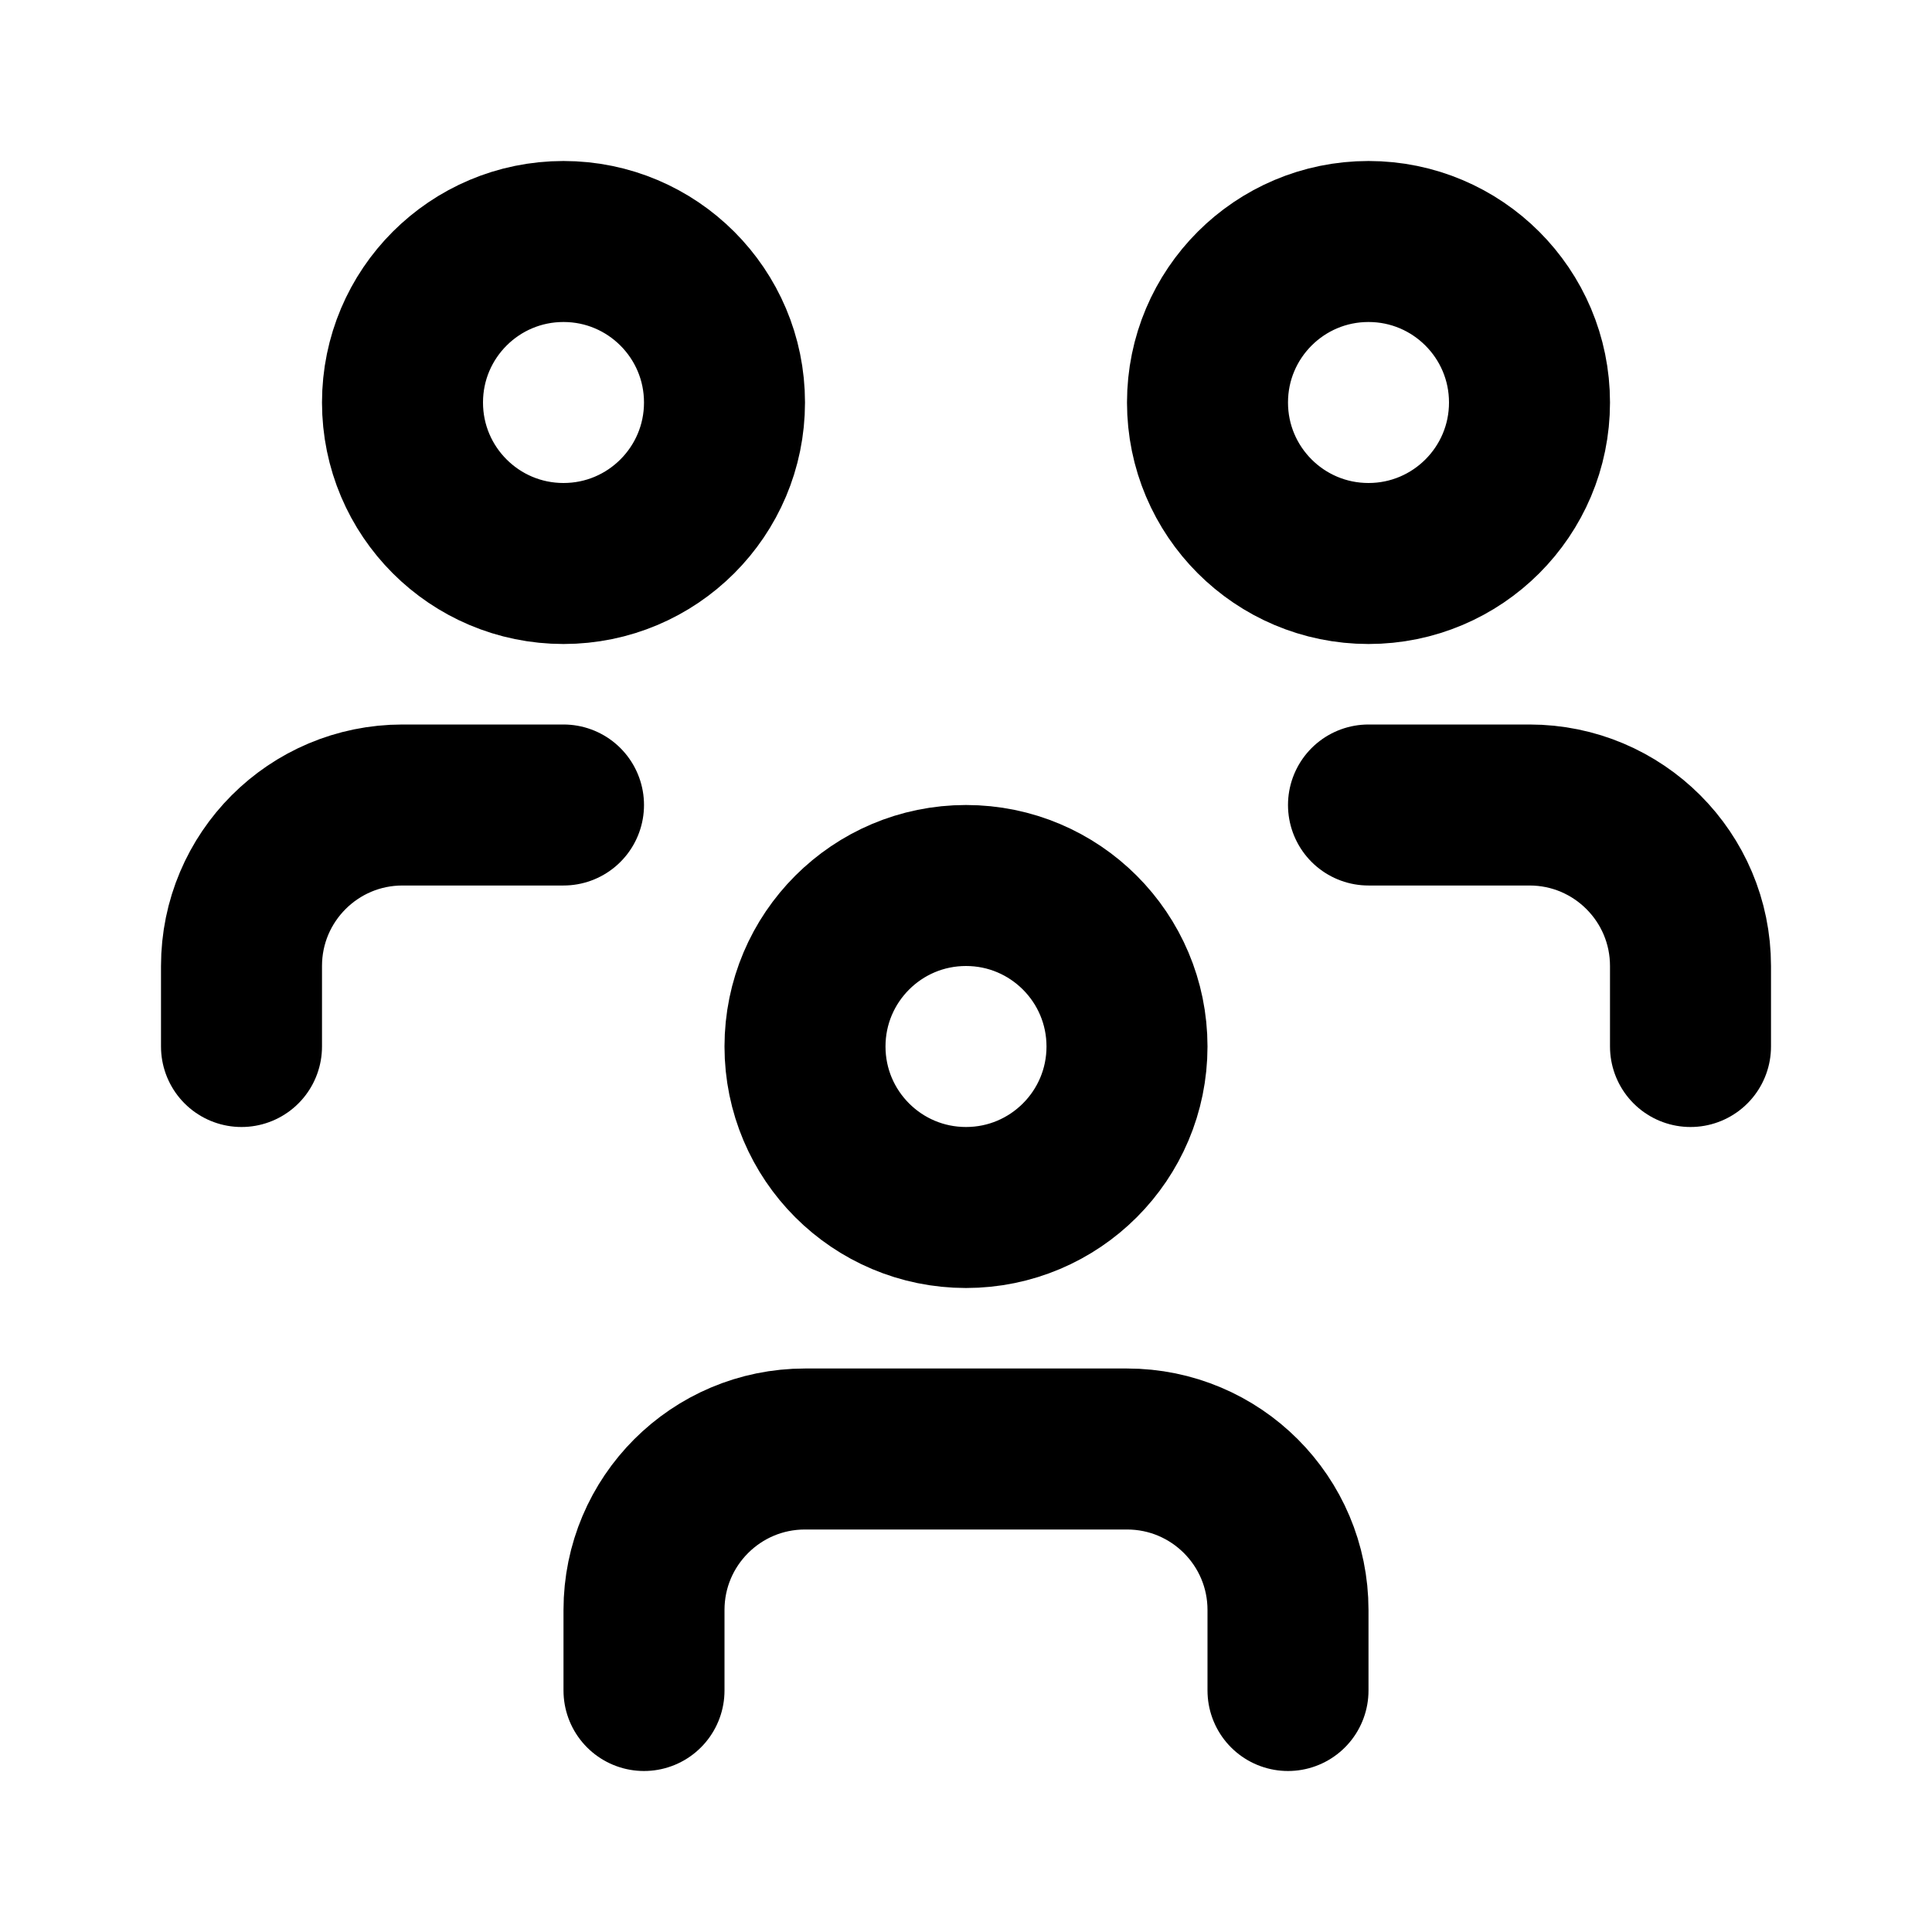
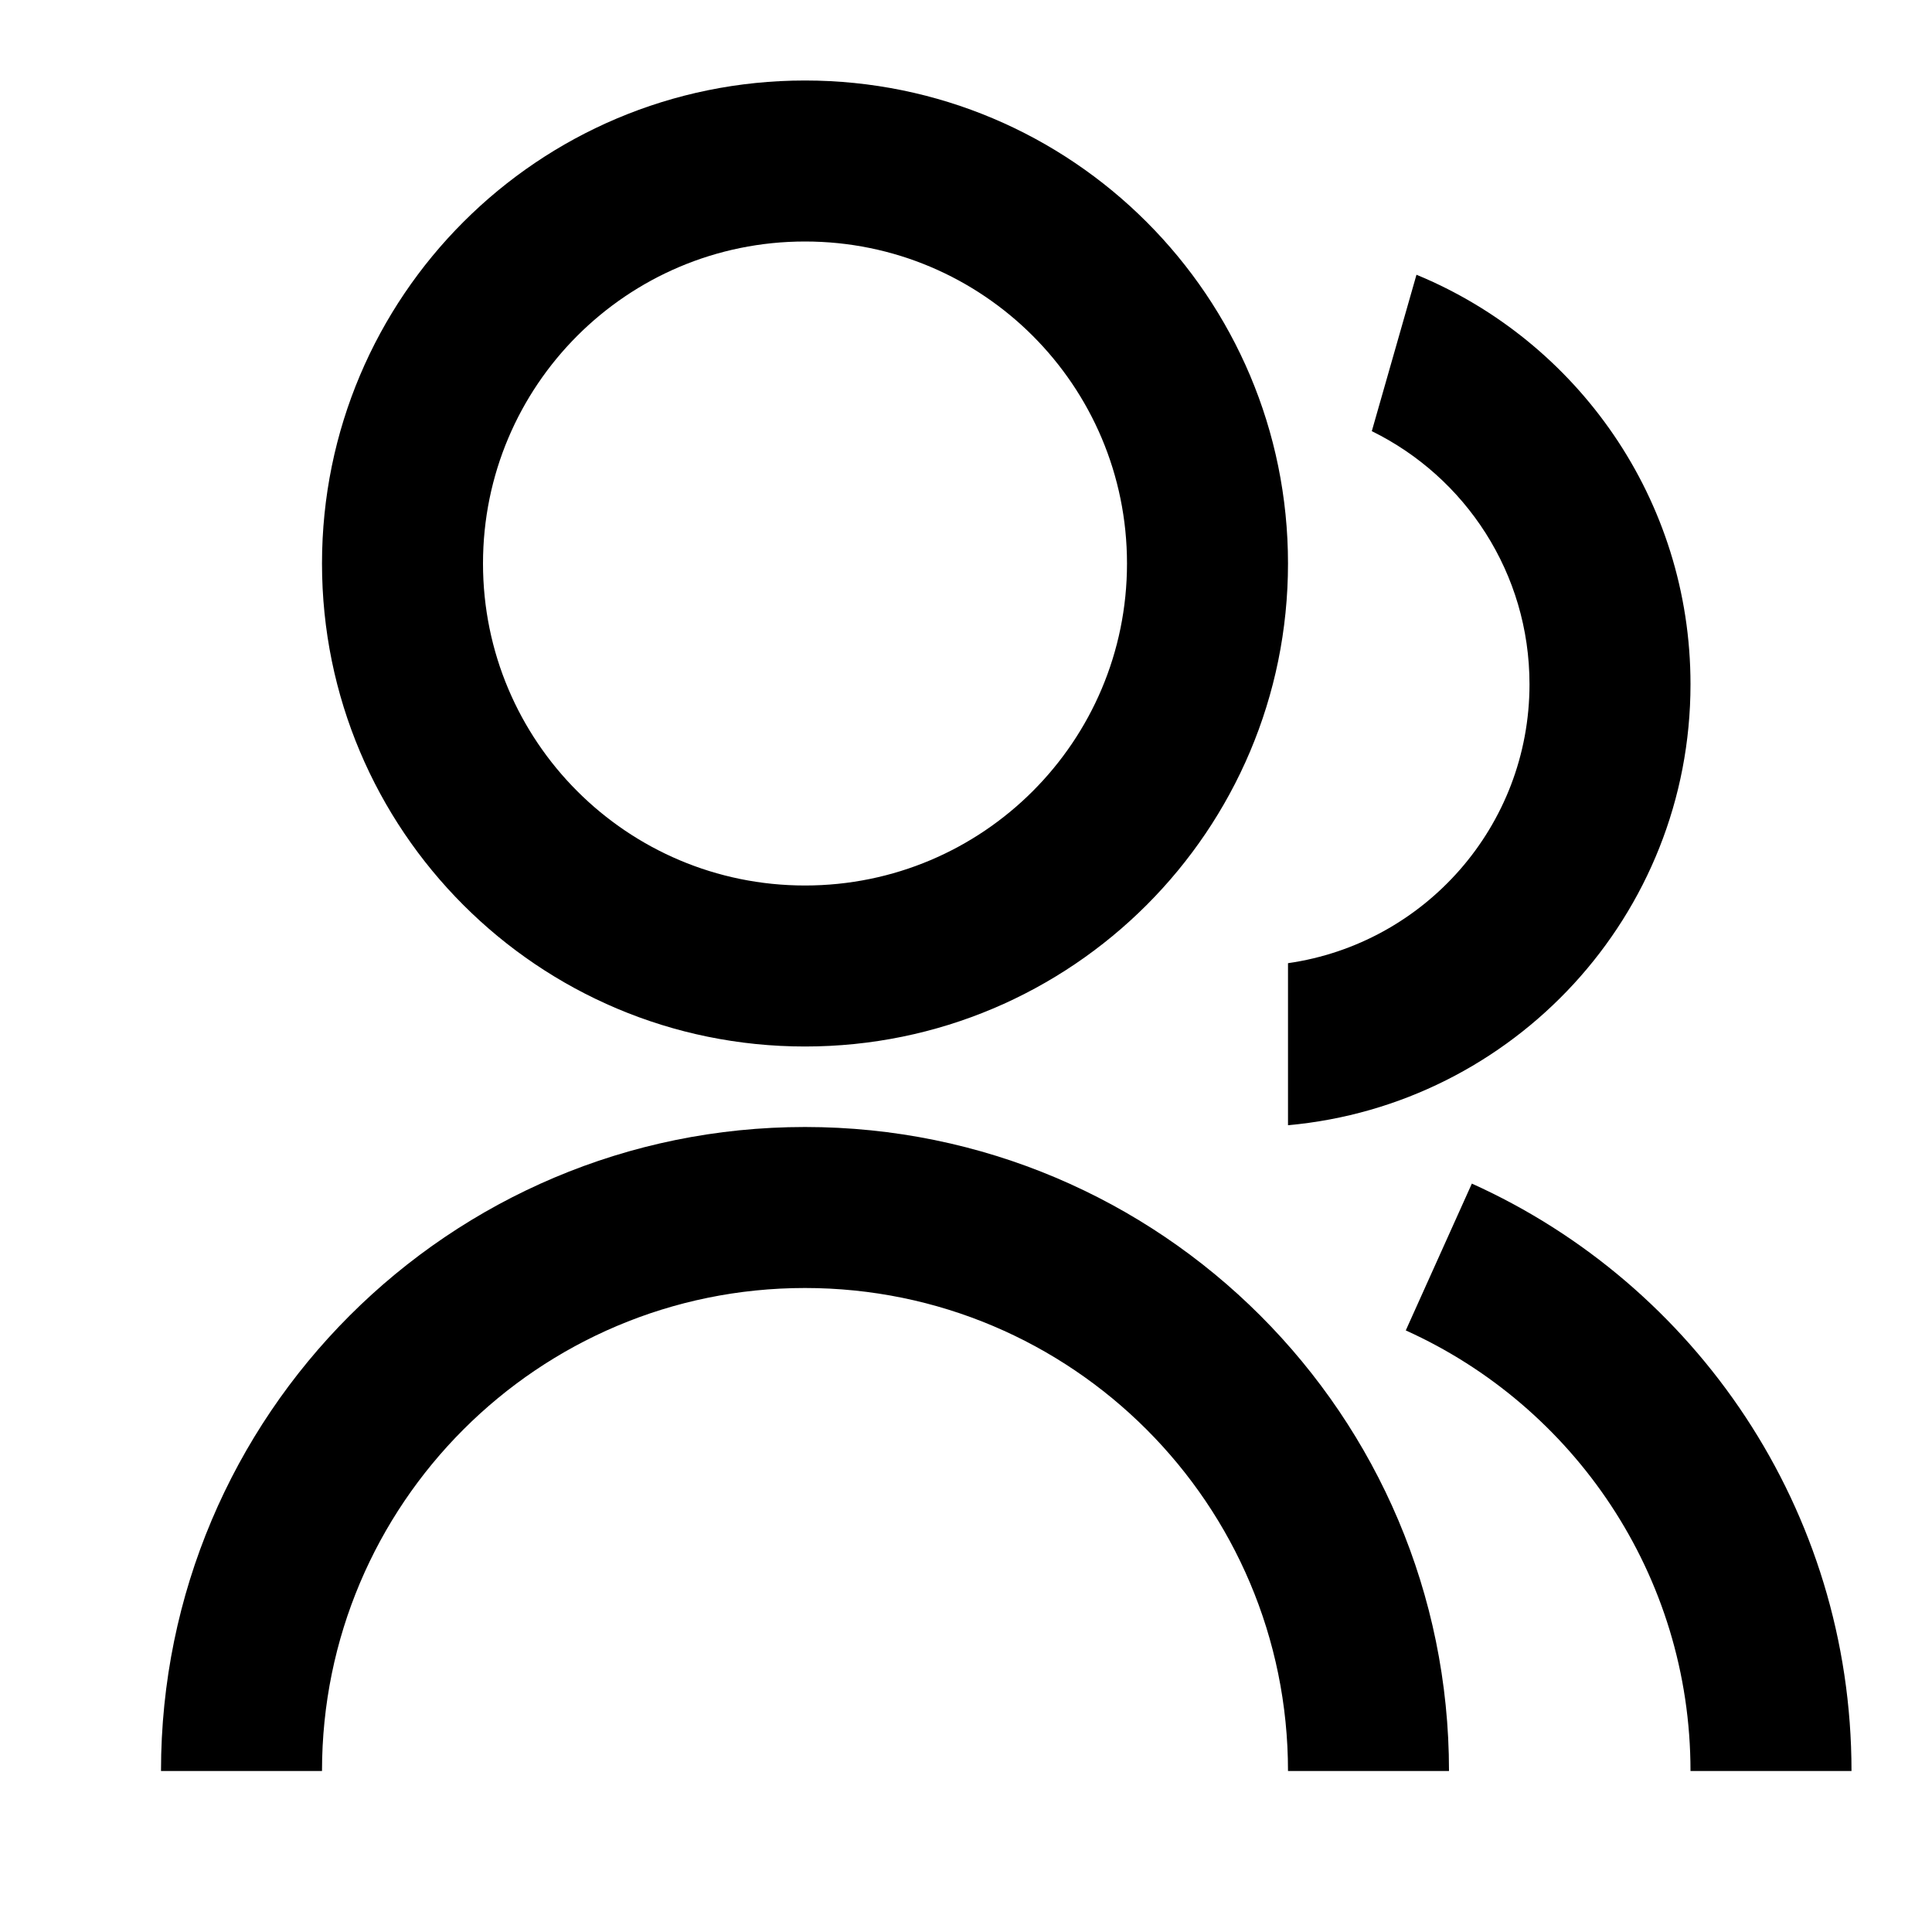
- <svg xmlns="http://www.w3.org/2000/svg" width="24" height="24" viewBox="0 0 24 24" fill="none" stroke="currentColor" stroke-width="2" stroke-linecap="round" stroke-linejoin="round" class="icon icon-tabler icons-tabler-outline icon-tabler-users-group">
-   <path stroke="none" d="M0 0h24v24H0z" fill="none" />
-   <path d="M10 13a2 2 0 1 0 4 0a2 2 0 0 0 -4 0" />
-   <path d="M8 21v-1a2 2 0 0 1 2 -2h4a2 2 0 0 1 2 2v1" />
-   <path d="M15 5a2 2 0 1 0 4 0a2 2 0 0 0 -4 0" />
-   <path d="M17 10h2a2 2 0 0 1 2 2v1" />
-   <path d="M5 5a2 2 0 1 0 4 0a2 2 0 0 0 -4 0" />
-   <path d="M3 13v-1a2 2 0 0 1 2 -2h2" />
+ <svg xmlns="http://www.w3.org/2000/svg" viewBox="0 0 24 24" fill="currentColor">
+   <path d="M2 22C2 17.582 5.582 14 10 14C14.418 14 18 17.582 18 22H16C16 18.686 13.314 16 10 16C6.686 16 4 18.686 4 22H2ZM10 13C6.685 13 4 10.315 4 7C4 3.685 6.685 1 10 1C13.315 1 16 3.685 16 7C16 10.315 13.315 13 10 13ZM10 11C12.21 11 14 9.21 14 7C14 4.79 12.21 3 10 3C7.79 3 6 4.79 6 7C6 9.21 7.79 11 10 11ZM18.284 14.703C21.064 15.956 23 18.752 23 22H21C21 19.564 19.548 17.467 17.463 16.527L18.284 14.703ZM17.596 3.413C19.594 4.237 21 6.204 21 8.5C21 11.37 18.804 13.725 16 13.978V11.965C17.697 11.722 19 10.264 19 8.5C19 7.119 18.202 5.926 17.041 5.356L17.596 3.413Z" />
</svg>
